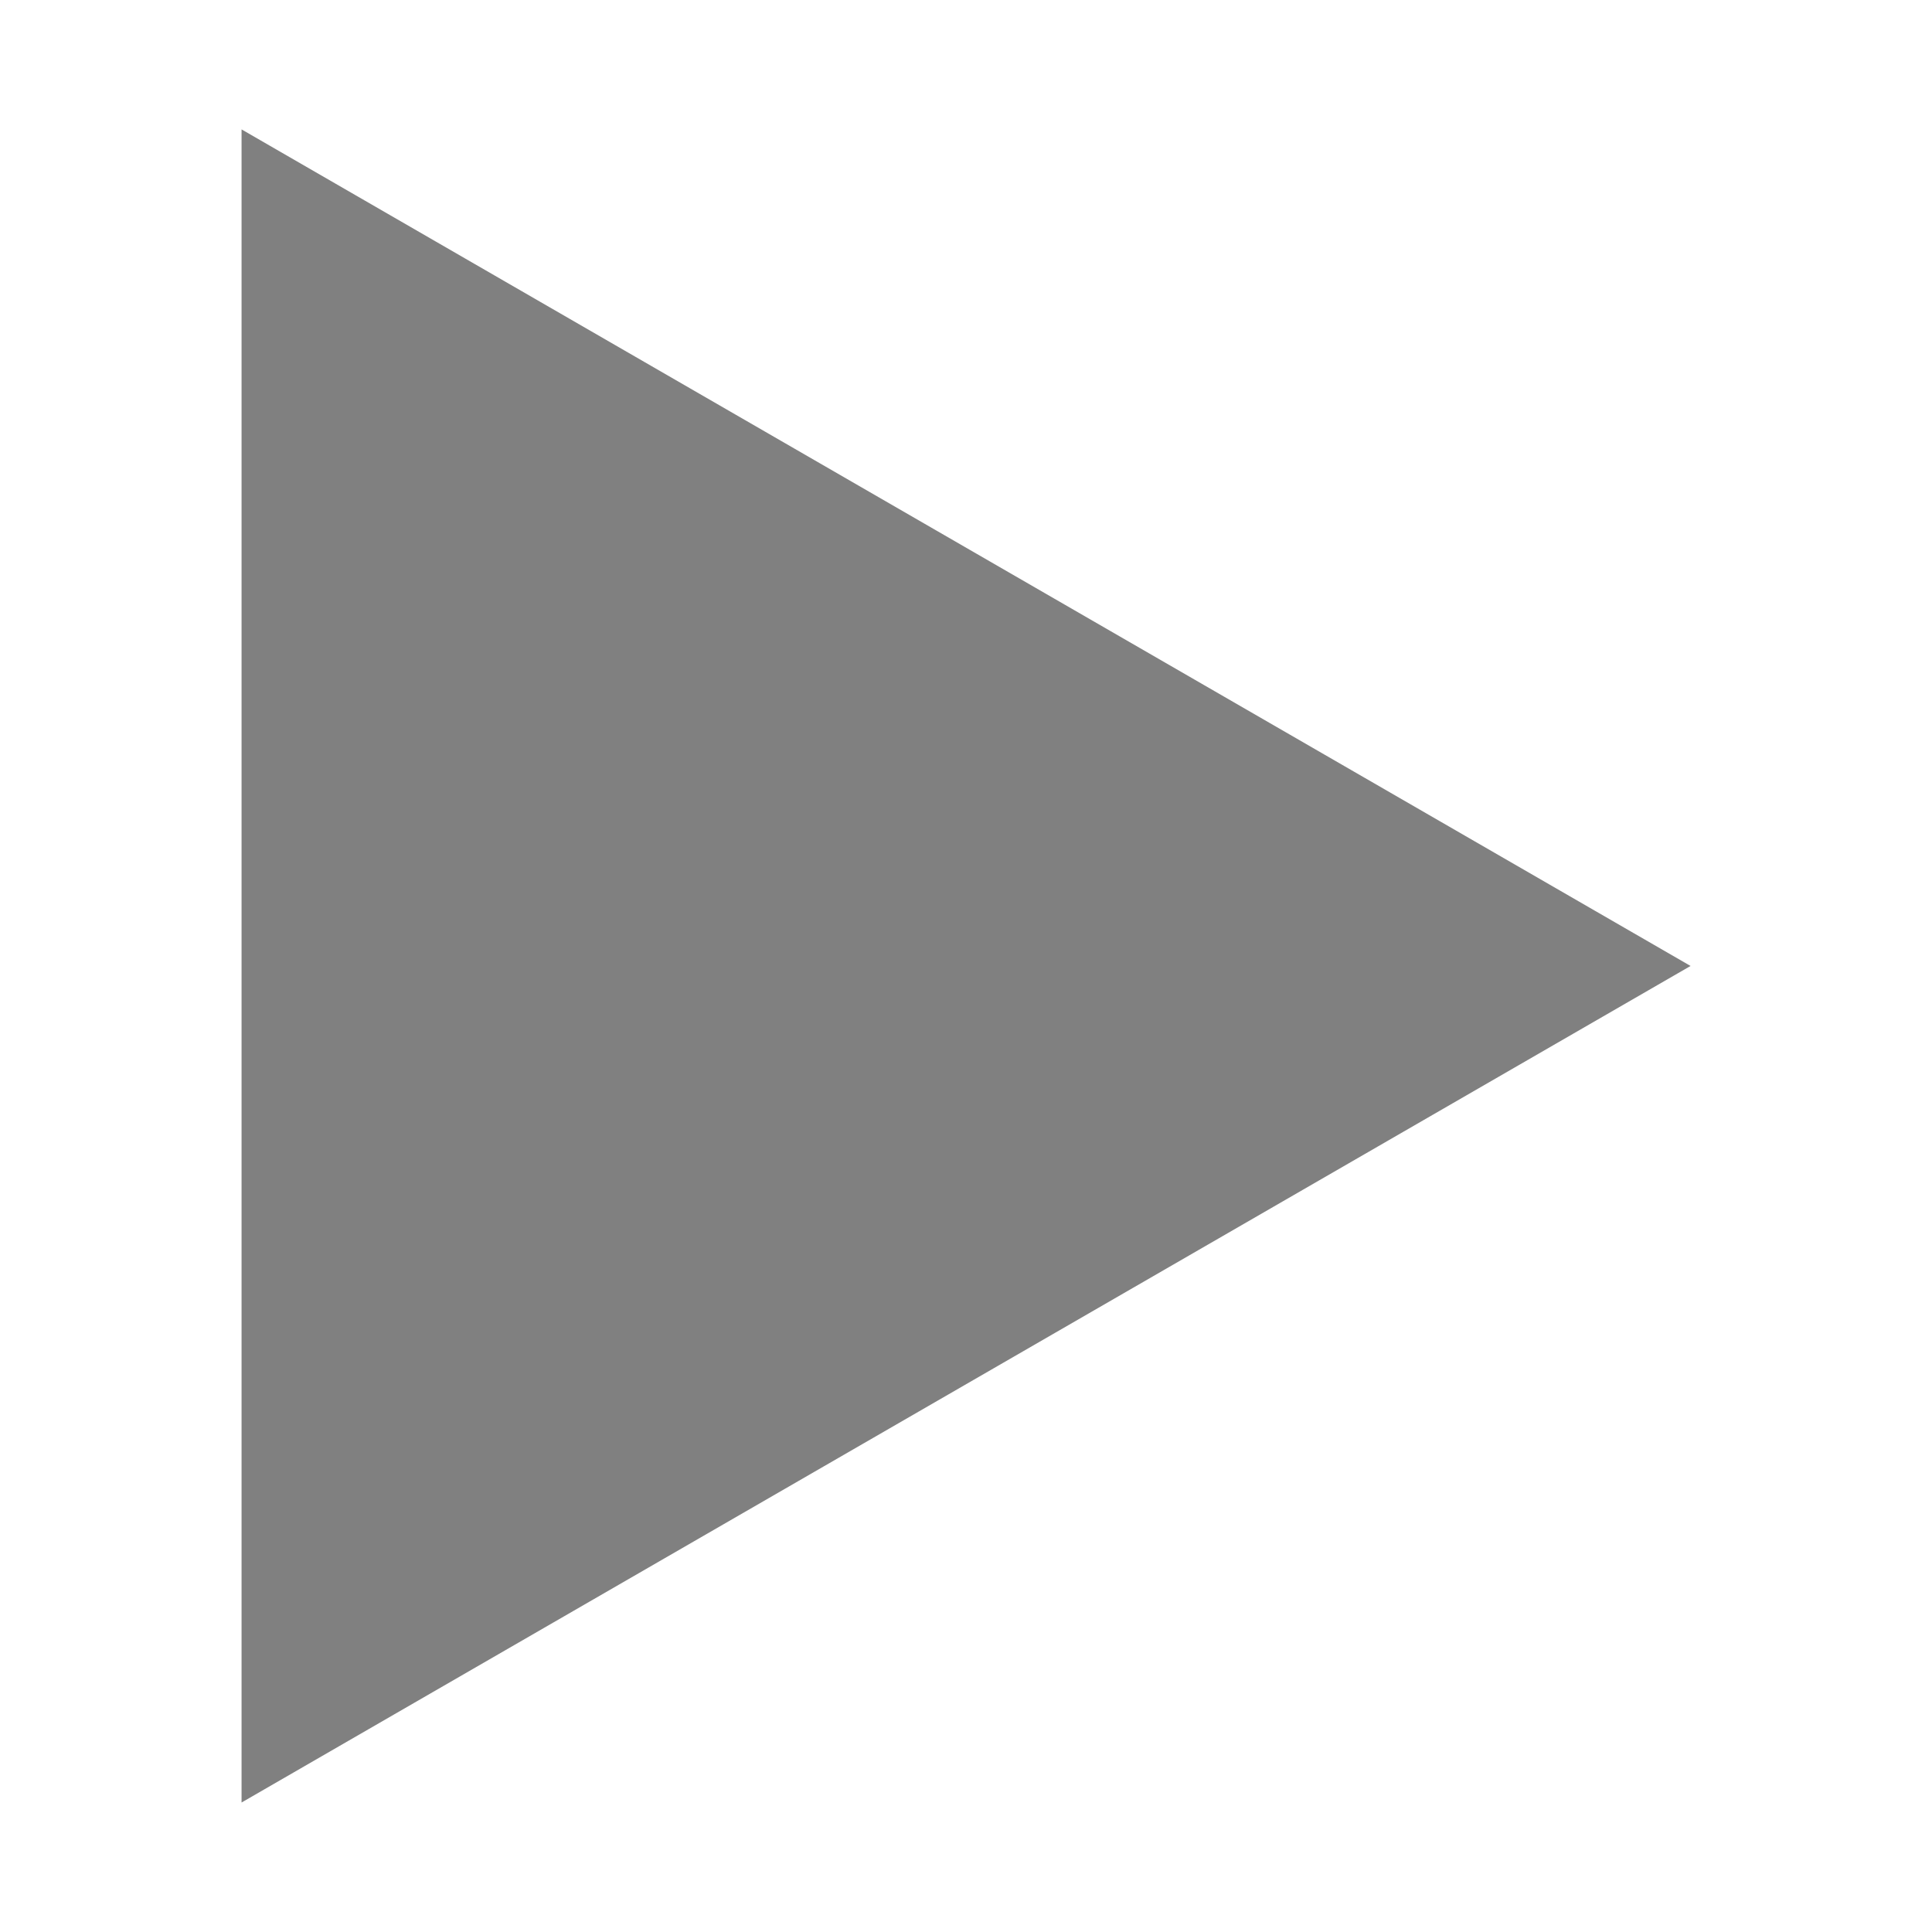
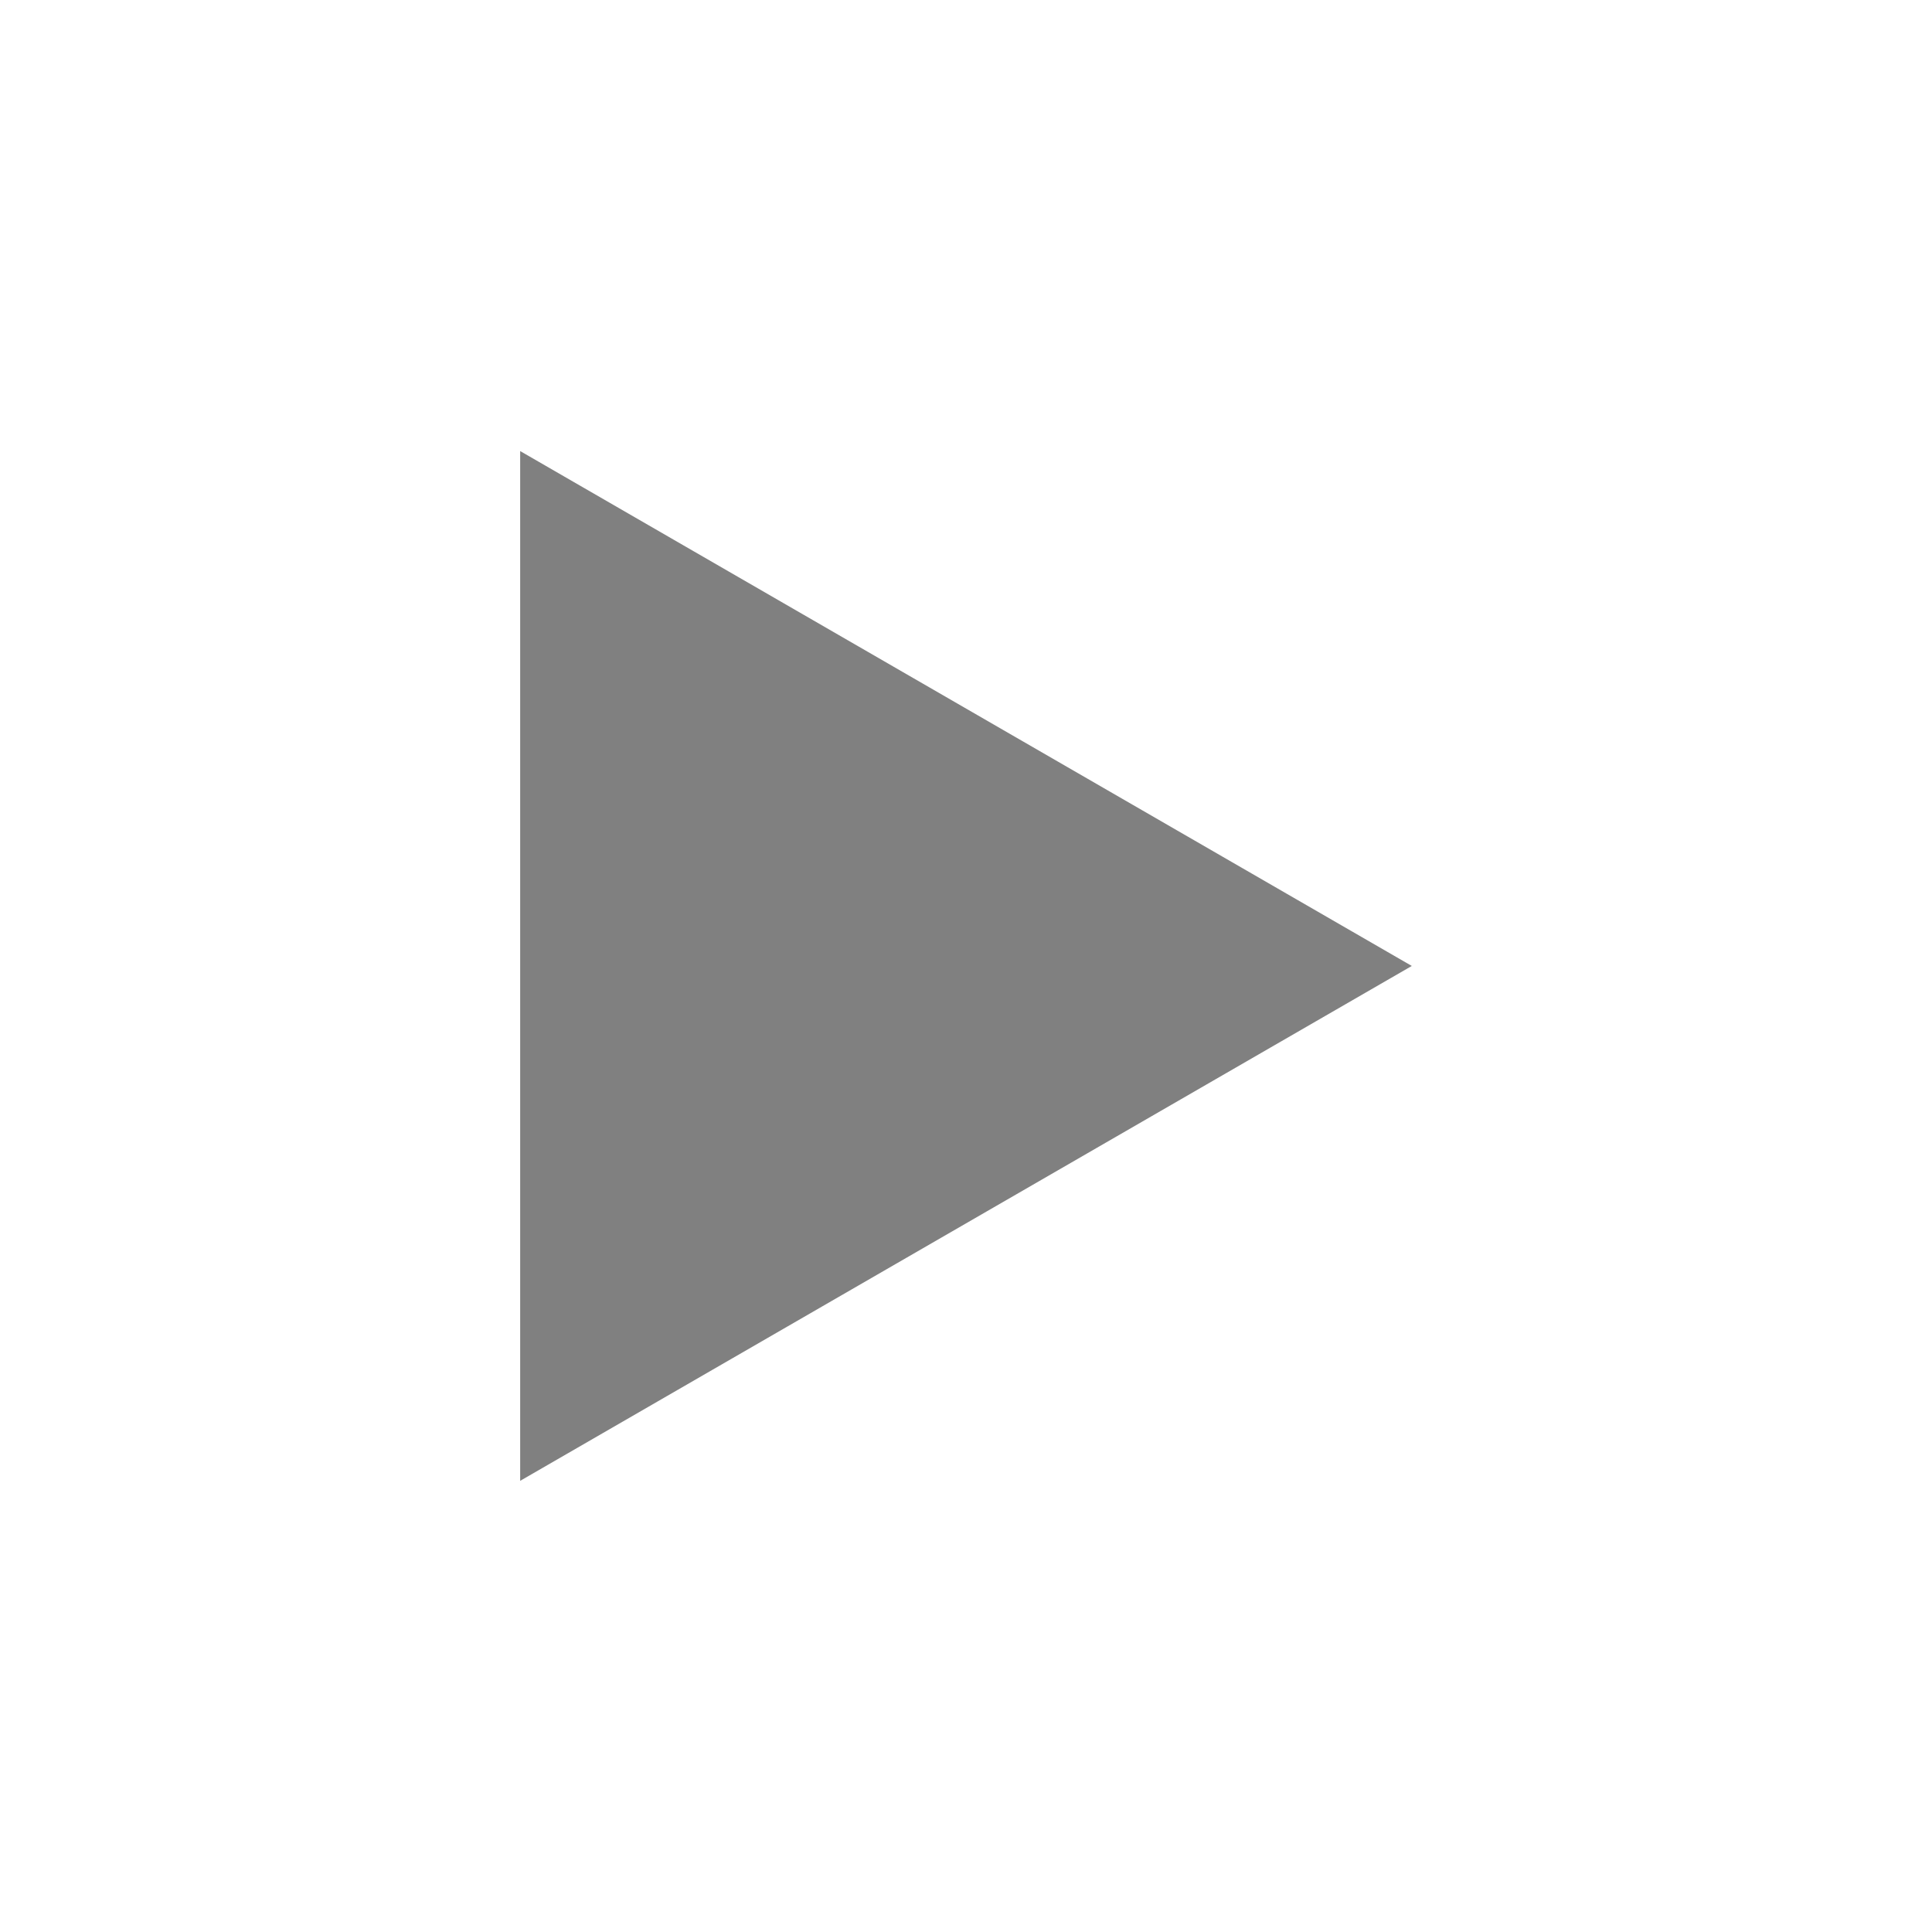
<svg xmlns="http://www.w3.org/2000/svg" height="16" width="16" version="1.1" id="svg4">
  <defs id="defs8" />
-   <path style="opacity:1;fill:#808080;fill-opacity:1;stroke:none;stroke-width:1;stroke-linecap:butt;stroke-linejoin:bevel;stroke-miterlimit:4;stroke-dasharray:none;stroke-opacity:1;paint-order:fill markers stroke" id="path818" d="m 7.691,16.575 -3.464,-6 -3.464,-6 6.928,-2e-7 6.928,-2e-7 -3.464,6 z" transform="rotate(-90,6.558058,9.132582)" />
+   <path style="opacity:1;fill:#808080;fill-opacity:1;stroke:none;stroke-width:0.615;stroke-linecap:butt;stroke-linejoin:bevel;stroke-miterlimit:4;stroke-dasharray:none;stroke-opacity:1;paint-order:fill markers stroke" id="path818-3" d="M 5.094,16.256 2.962,12.564 0.83,8.872 l 4.264,-10e-8 4.264,-2e-7 -2.132,3.692 z" transform="rotate(-90,4.264737,8.828855)" />
</svg>
